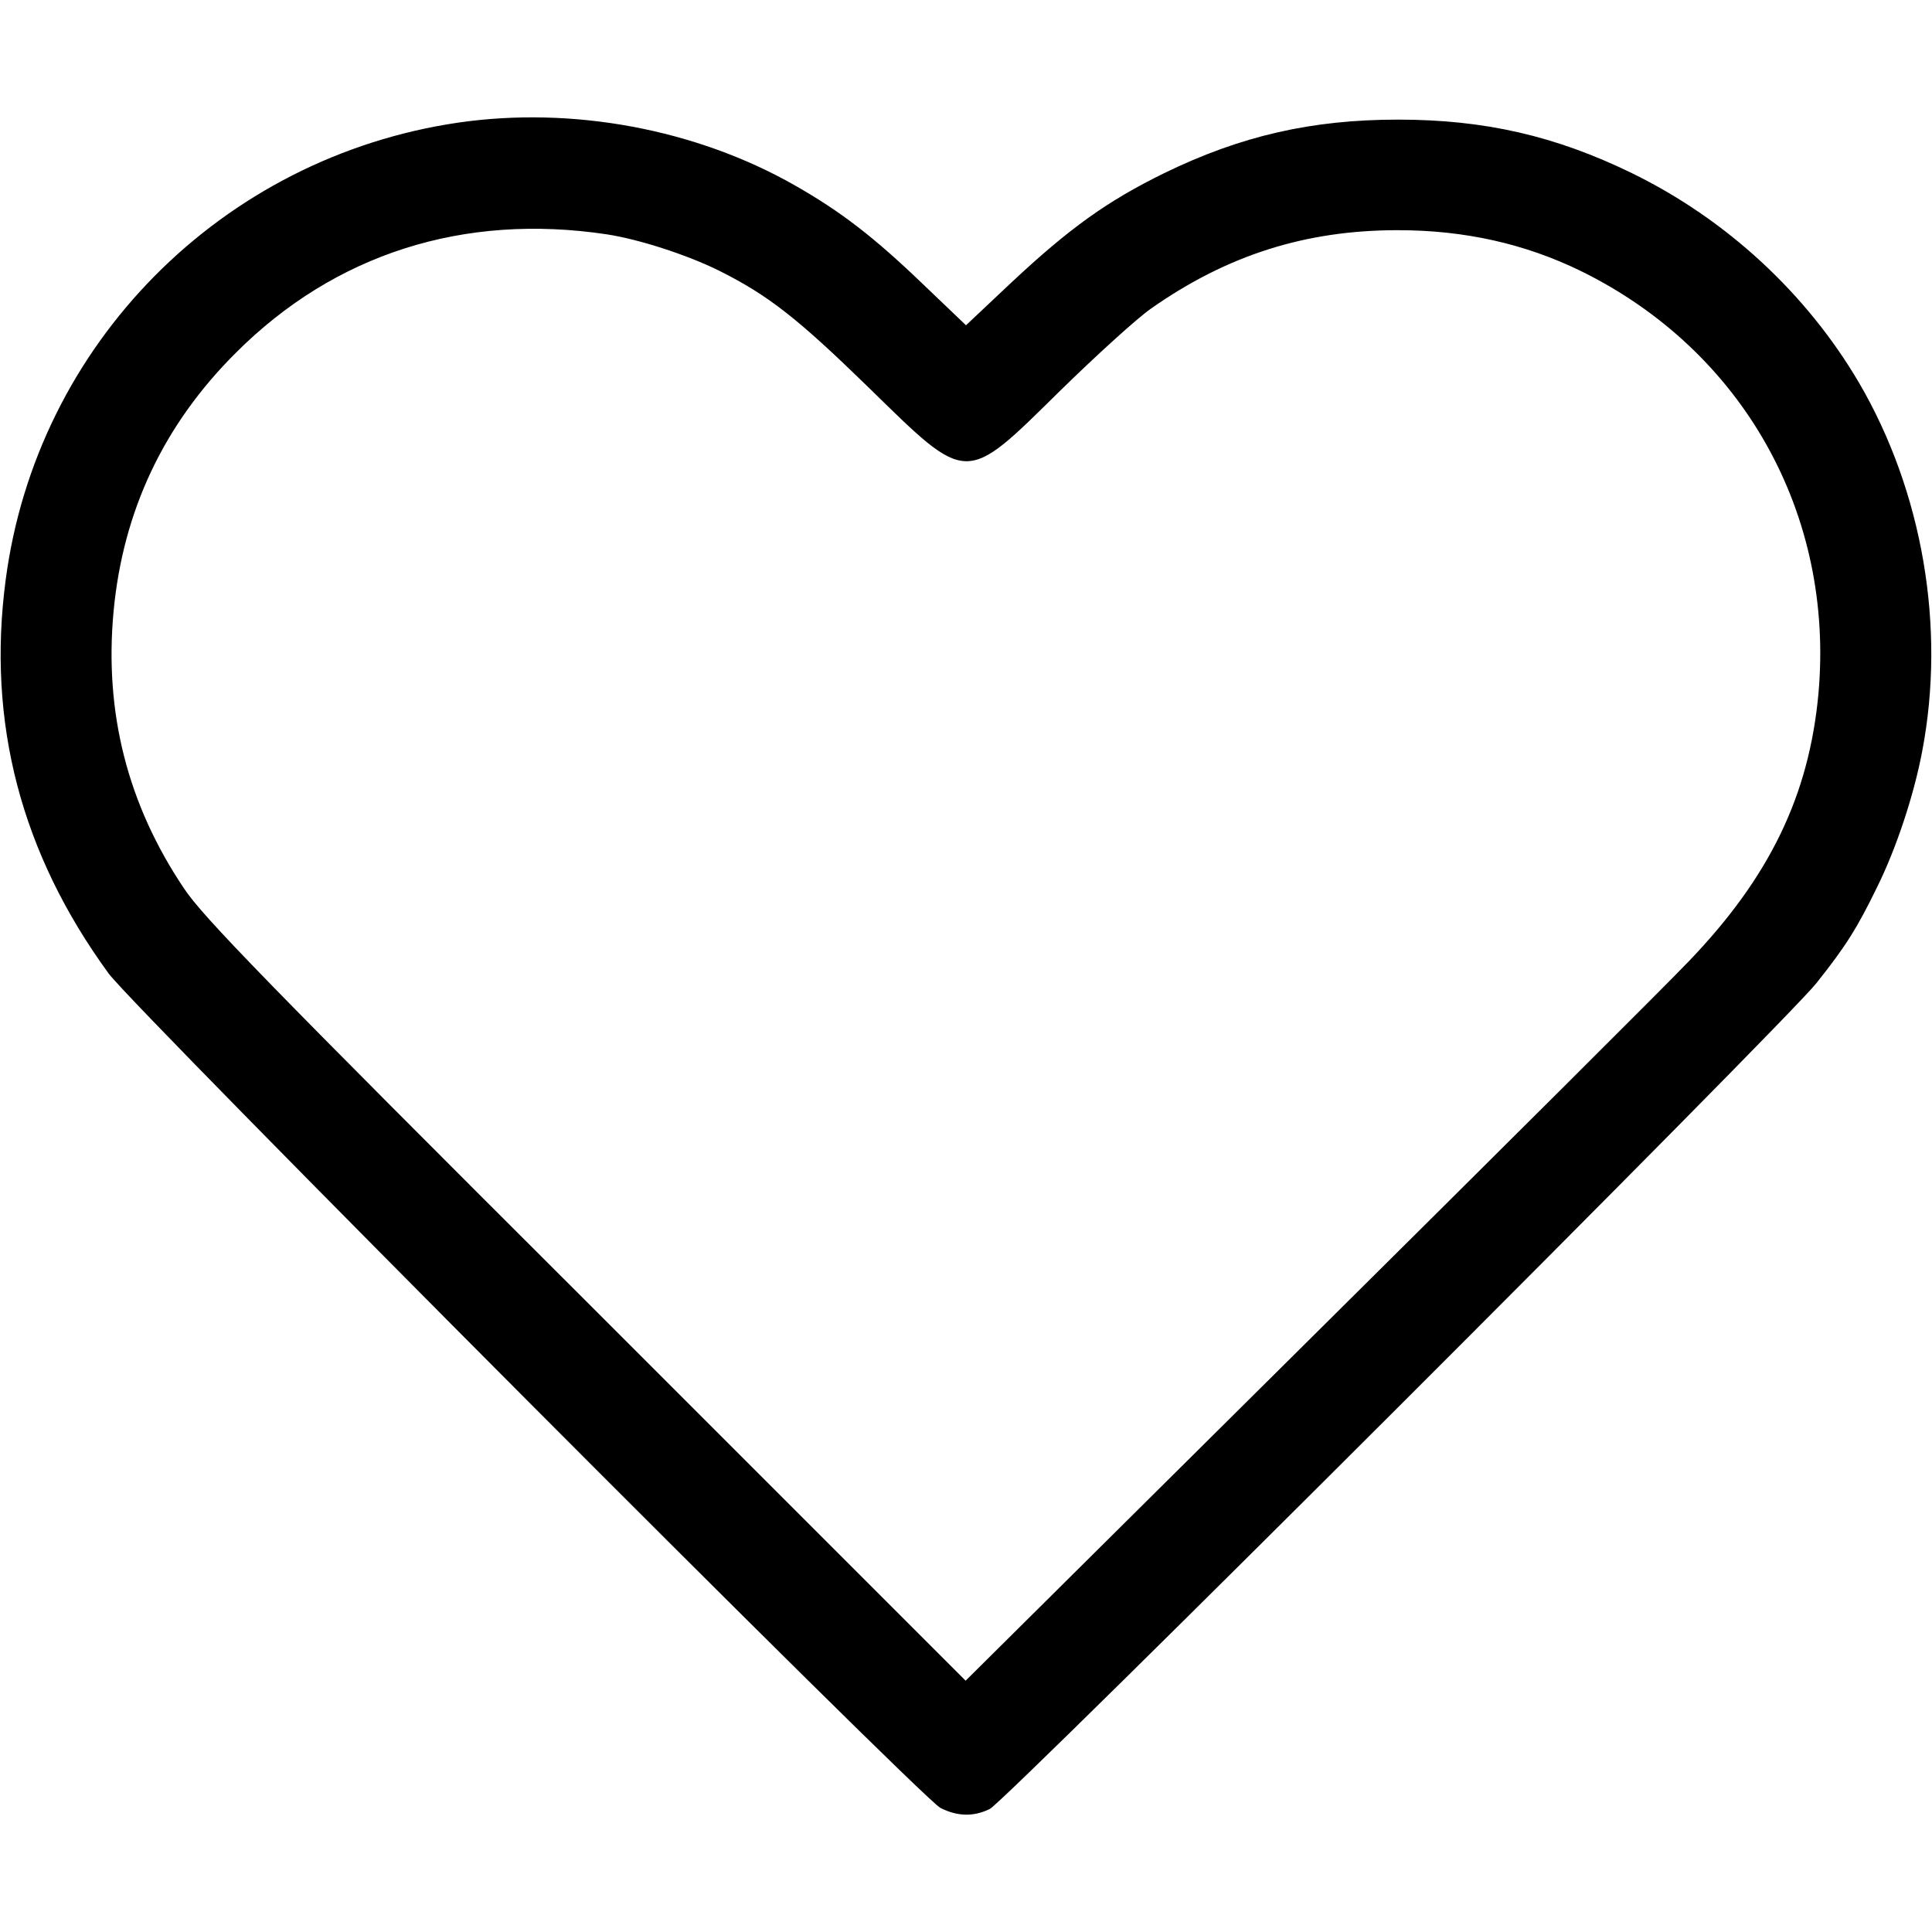
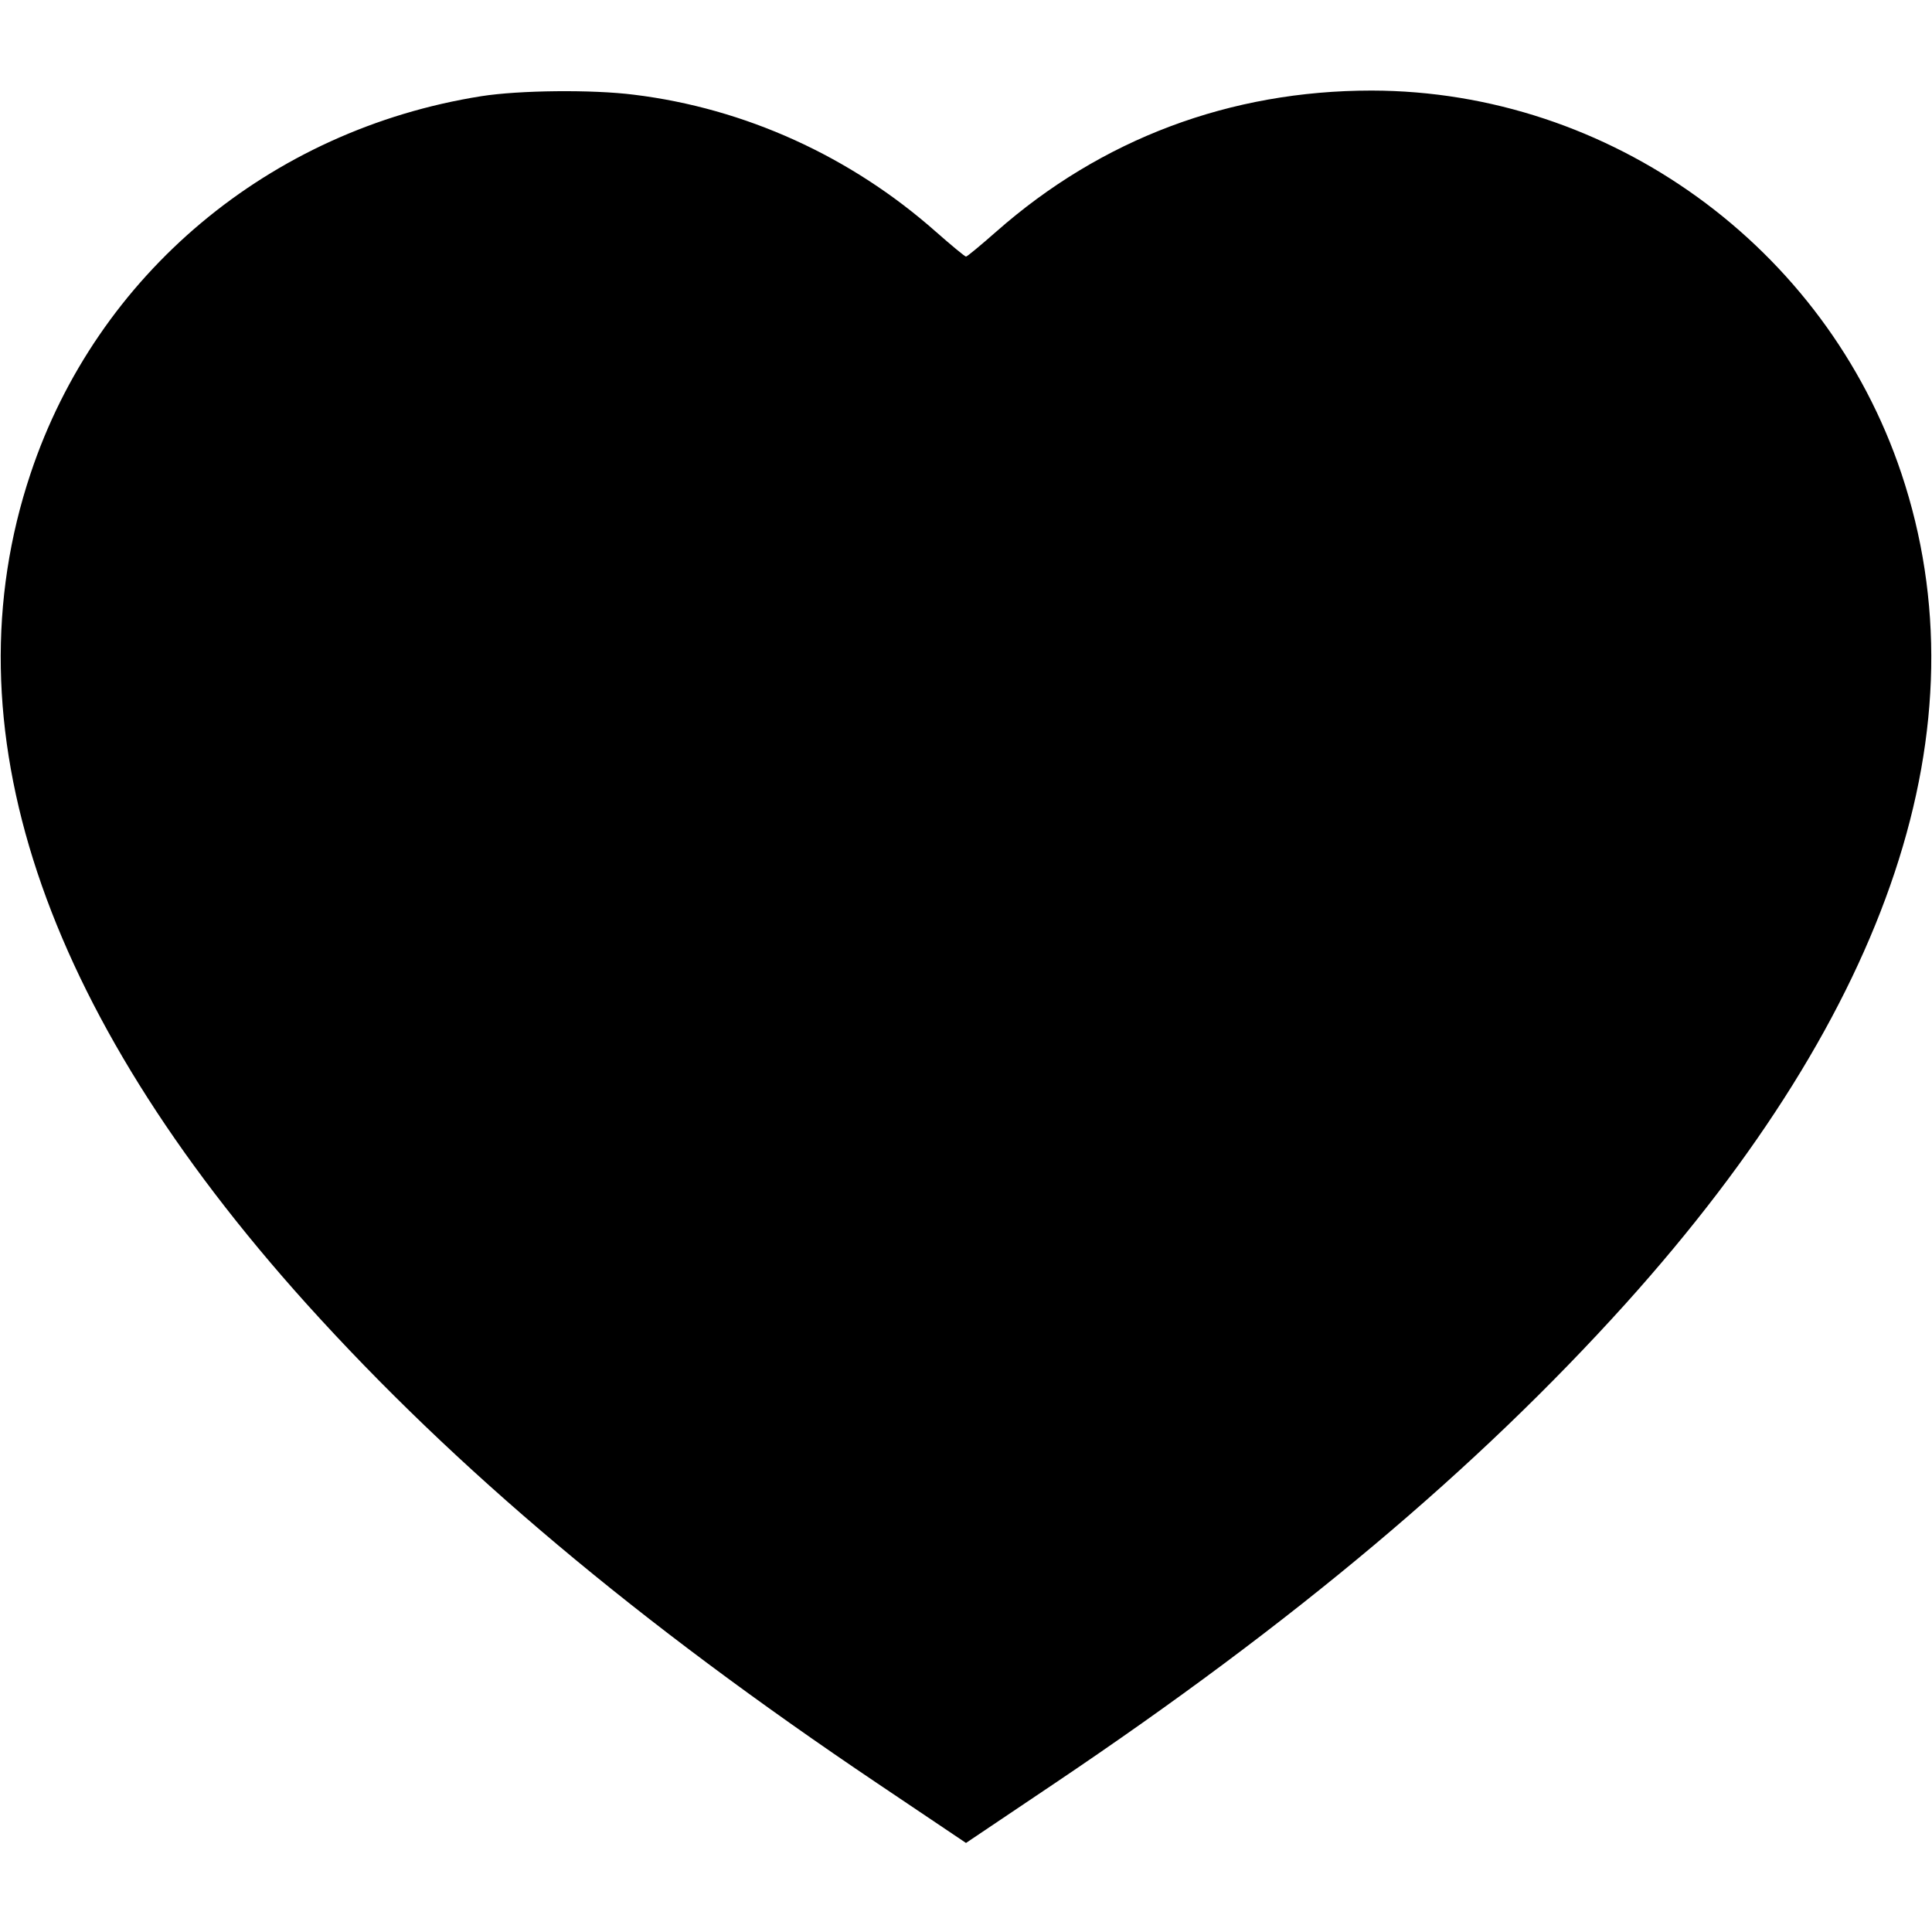
<svg xmlns="http://www.w3.org/2000/svg" version="1.0" width="512pt" height="512pt" viewBox="0 0 512 512" preserveAspectRatio="xMidYMid meet">
  <g transform="translate(0,512) scale(0.1,-0.1)" fill="#000000" stroke="none">
-     <path d="M1214 4795 c-627 -92 -1117 -587 -1199 -1212 -50 -378 41 -725 273 -1043 70 -95 2151 -2183 2204 -2211 45 -23 88 -24 131 -3 44 22 2113 2089 2191 2189 78 98 108 146 161 255 50 101 97 242 119 359 63 329 1 688 -167 976 -139 237 -352 434 -602 556 -203 99 -391 142 -620 142 -229 0 -417 -43 -620 -142 -151 -74 -251 -146 -404 -289 l-121 -114 -112 107 c-131 126 -219 194 -342 264 -262 149 -589 210 -892 166z m394 -296 c85 -13 212 -54 297 -96 132 -66 209 -127 396 -309 266 -260 254 -260 508 -10 97 95 205 193 241 218 202 142 410 208 654 208 178 0 337 -36 485 -108 430 -211 673 -644 630 -1121 -25 -269 -129 -485 -343 -708 -57 -60 -512 -513 -1010 -1007 l-907 -900 -1005 1005 c-851 849 -1015 1018 -1066 1094 -150 223 -212 467 -187 735 25 266 133 495 324 685 262 262 603 371 983 314z" />
+     <path d="M1275 4865 c-561 -89 -1018 -472 -1194 -1000 -223 -667 27 -1418 731 -2200 395 -438 878 -844 1513 -1271 l235 -158 235 158 c635 427 1118 833 1513 1271 704 782 954 1533 731 2200 -201 601 -772 1014 -1404 1015 -375 0 -716 -128 -995 -374 -41 -36 -77 -66 -80 -66 -3 0 -39 30 -80 66 -226 200 -506 327 -800 363 -110 14 -304 12 -405 -4z" />
  </g>
</svg>
